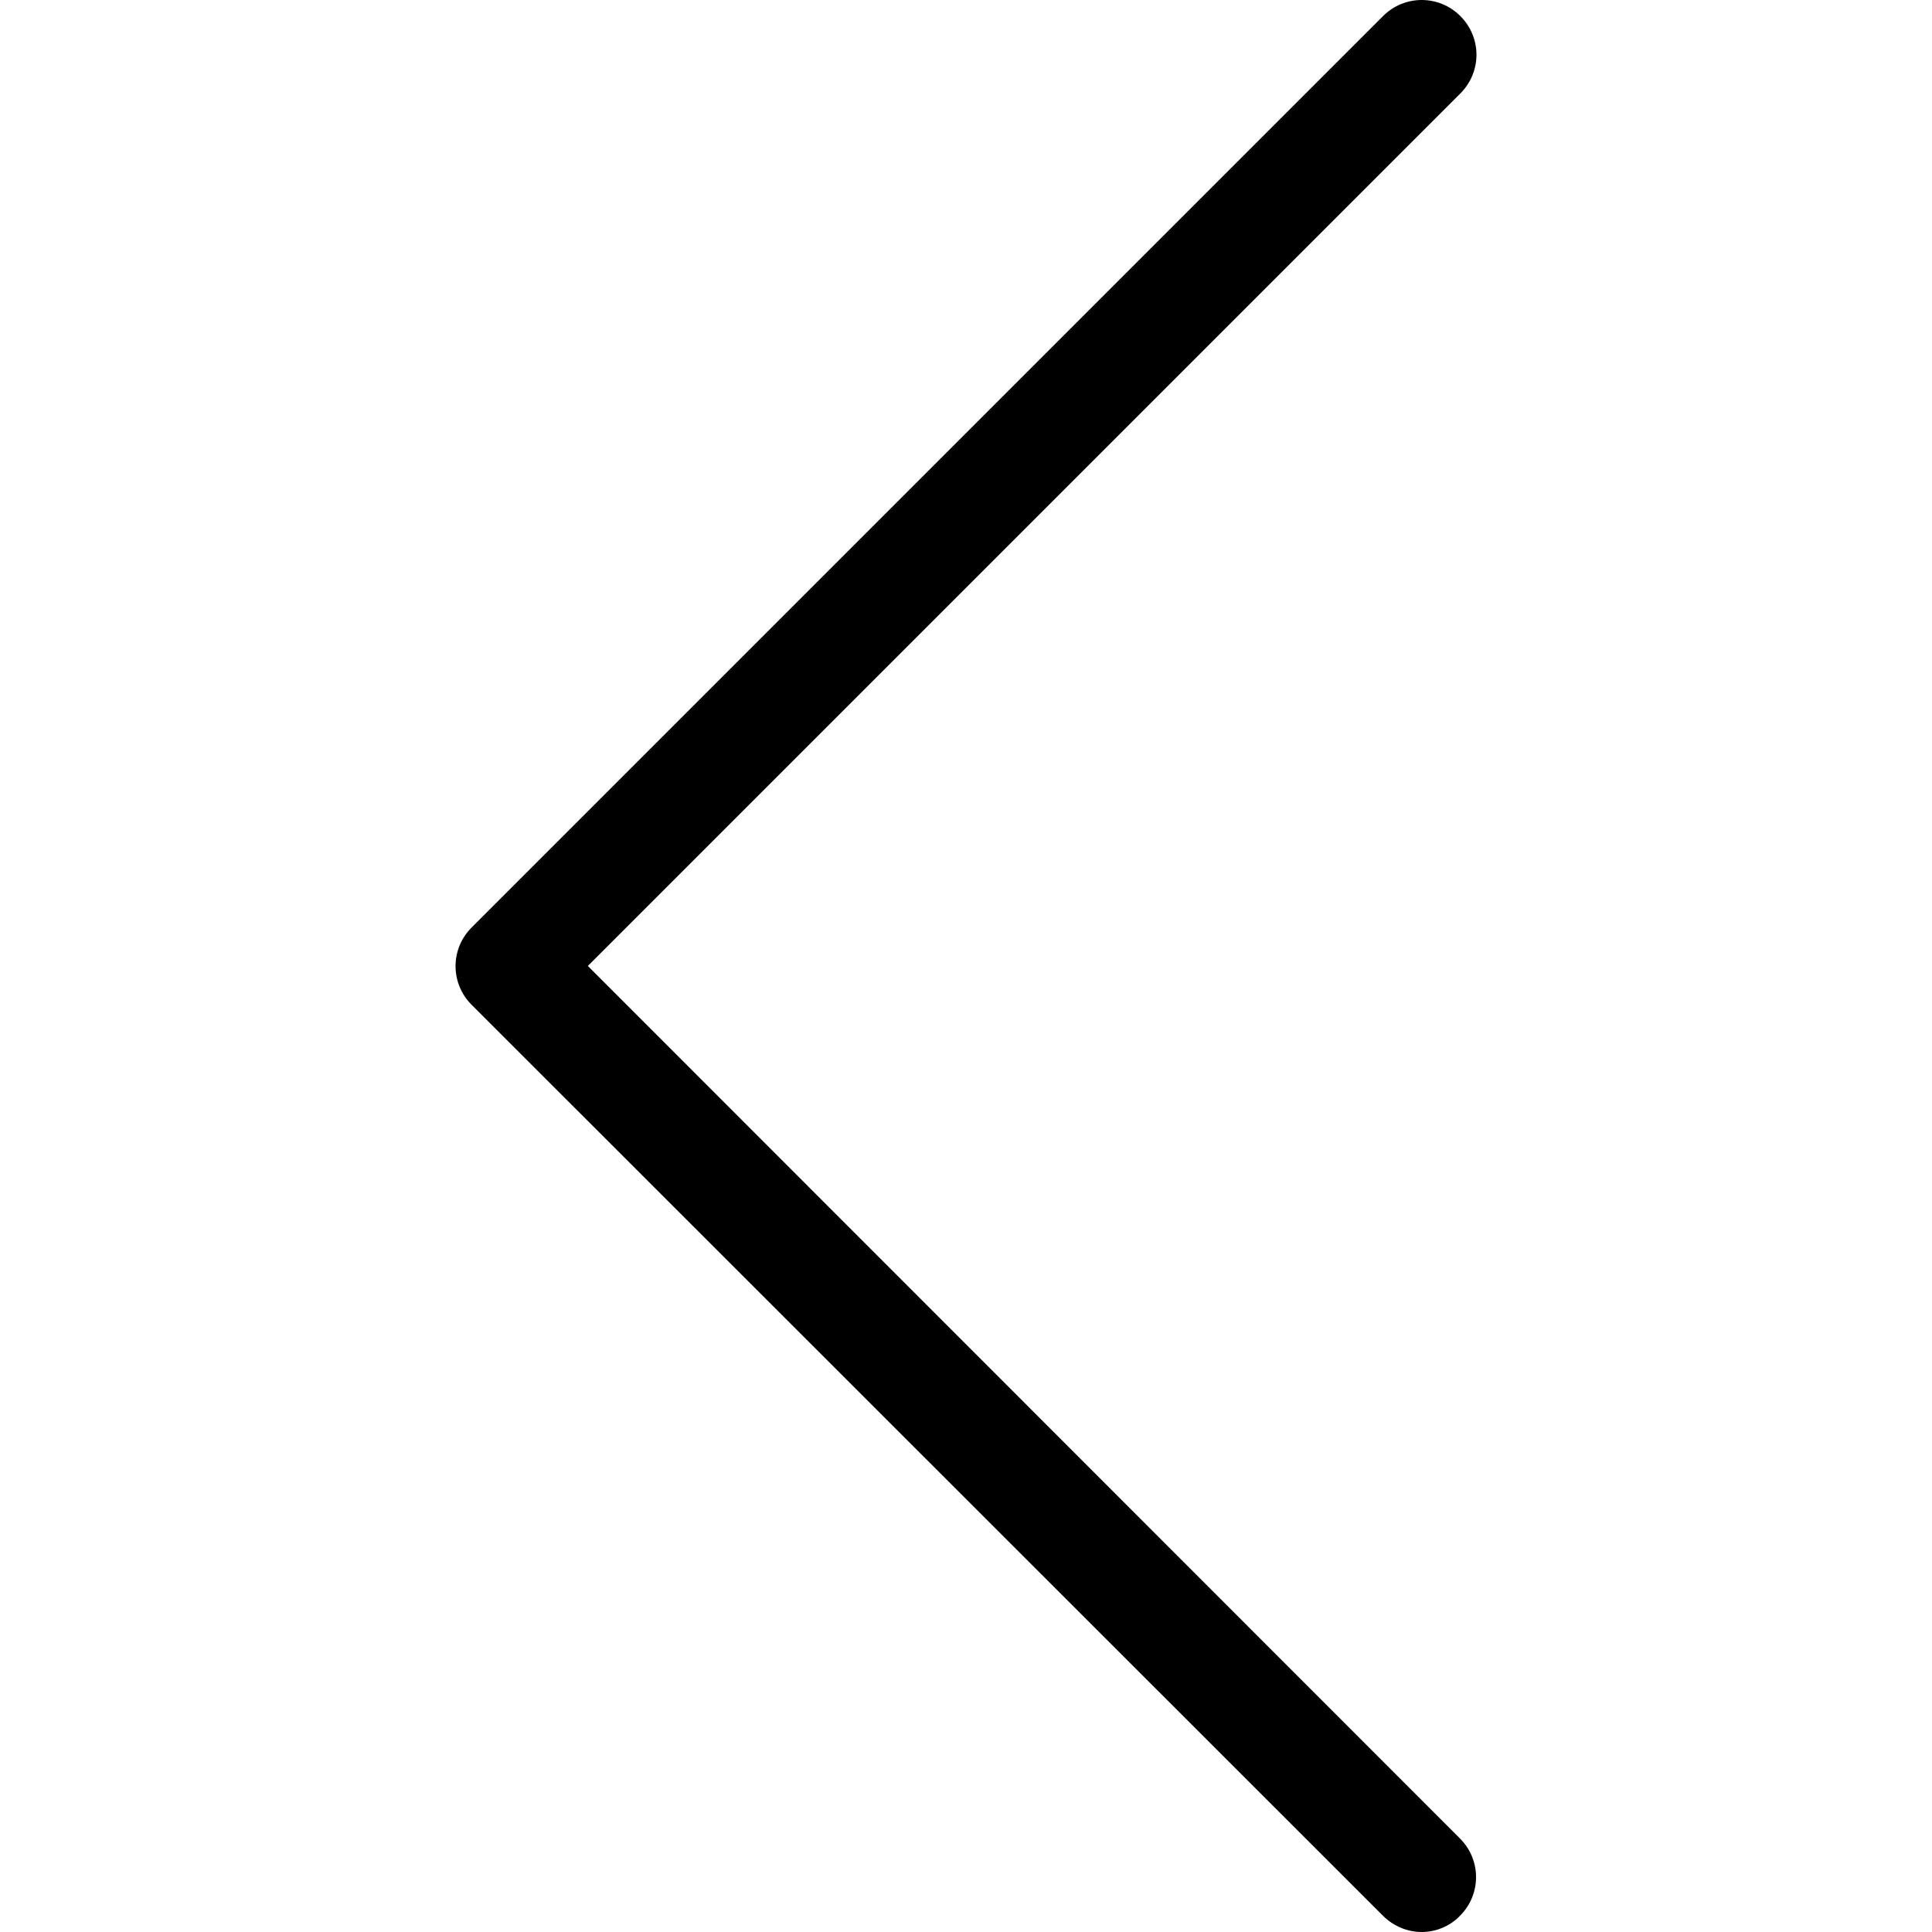
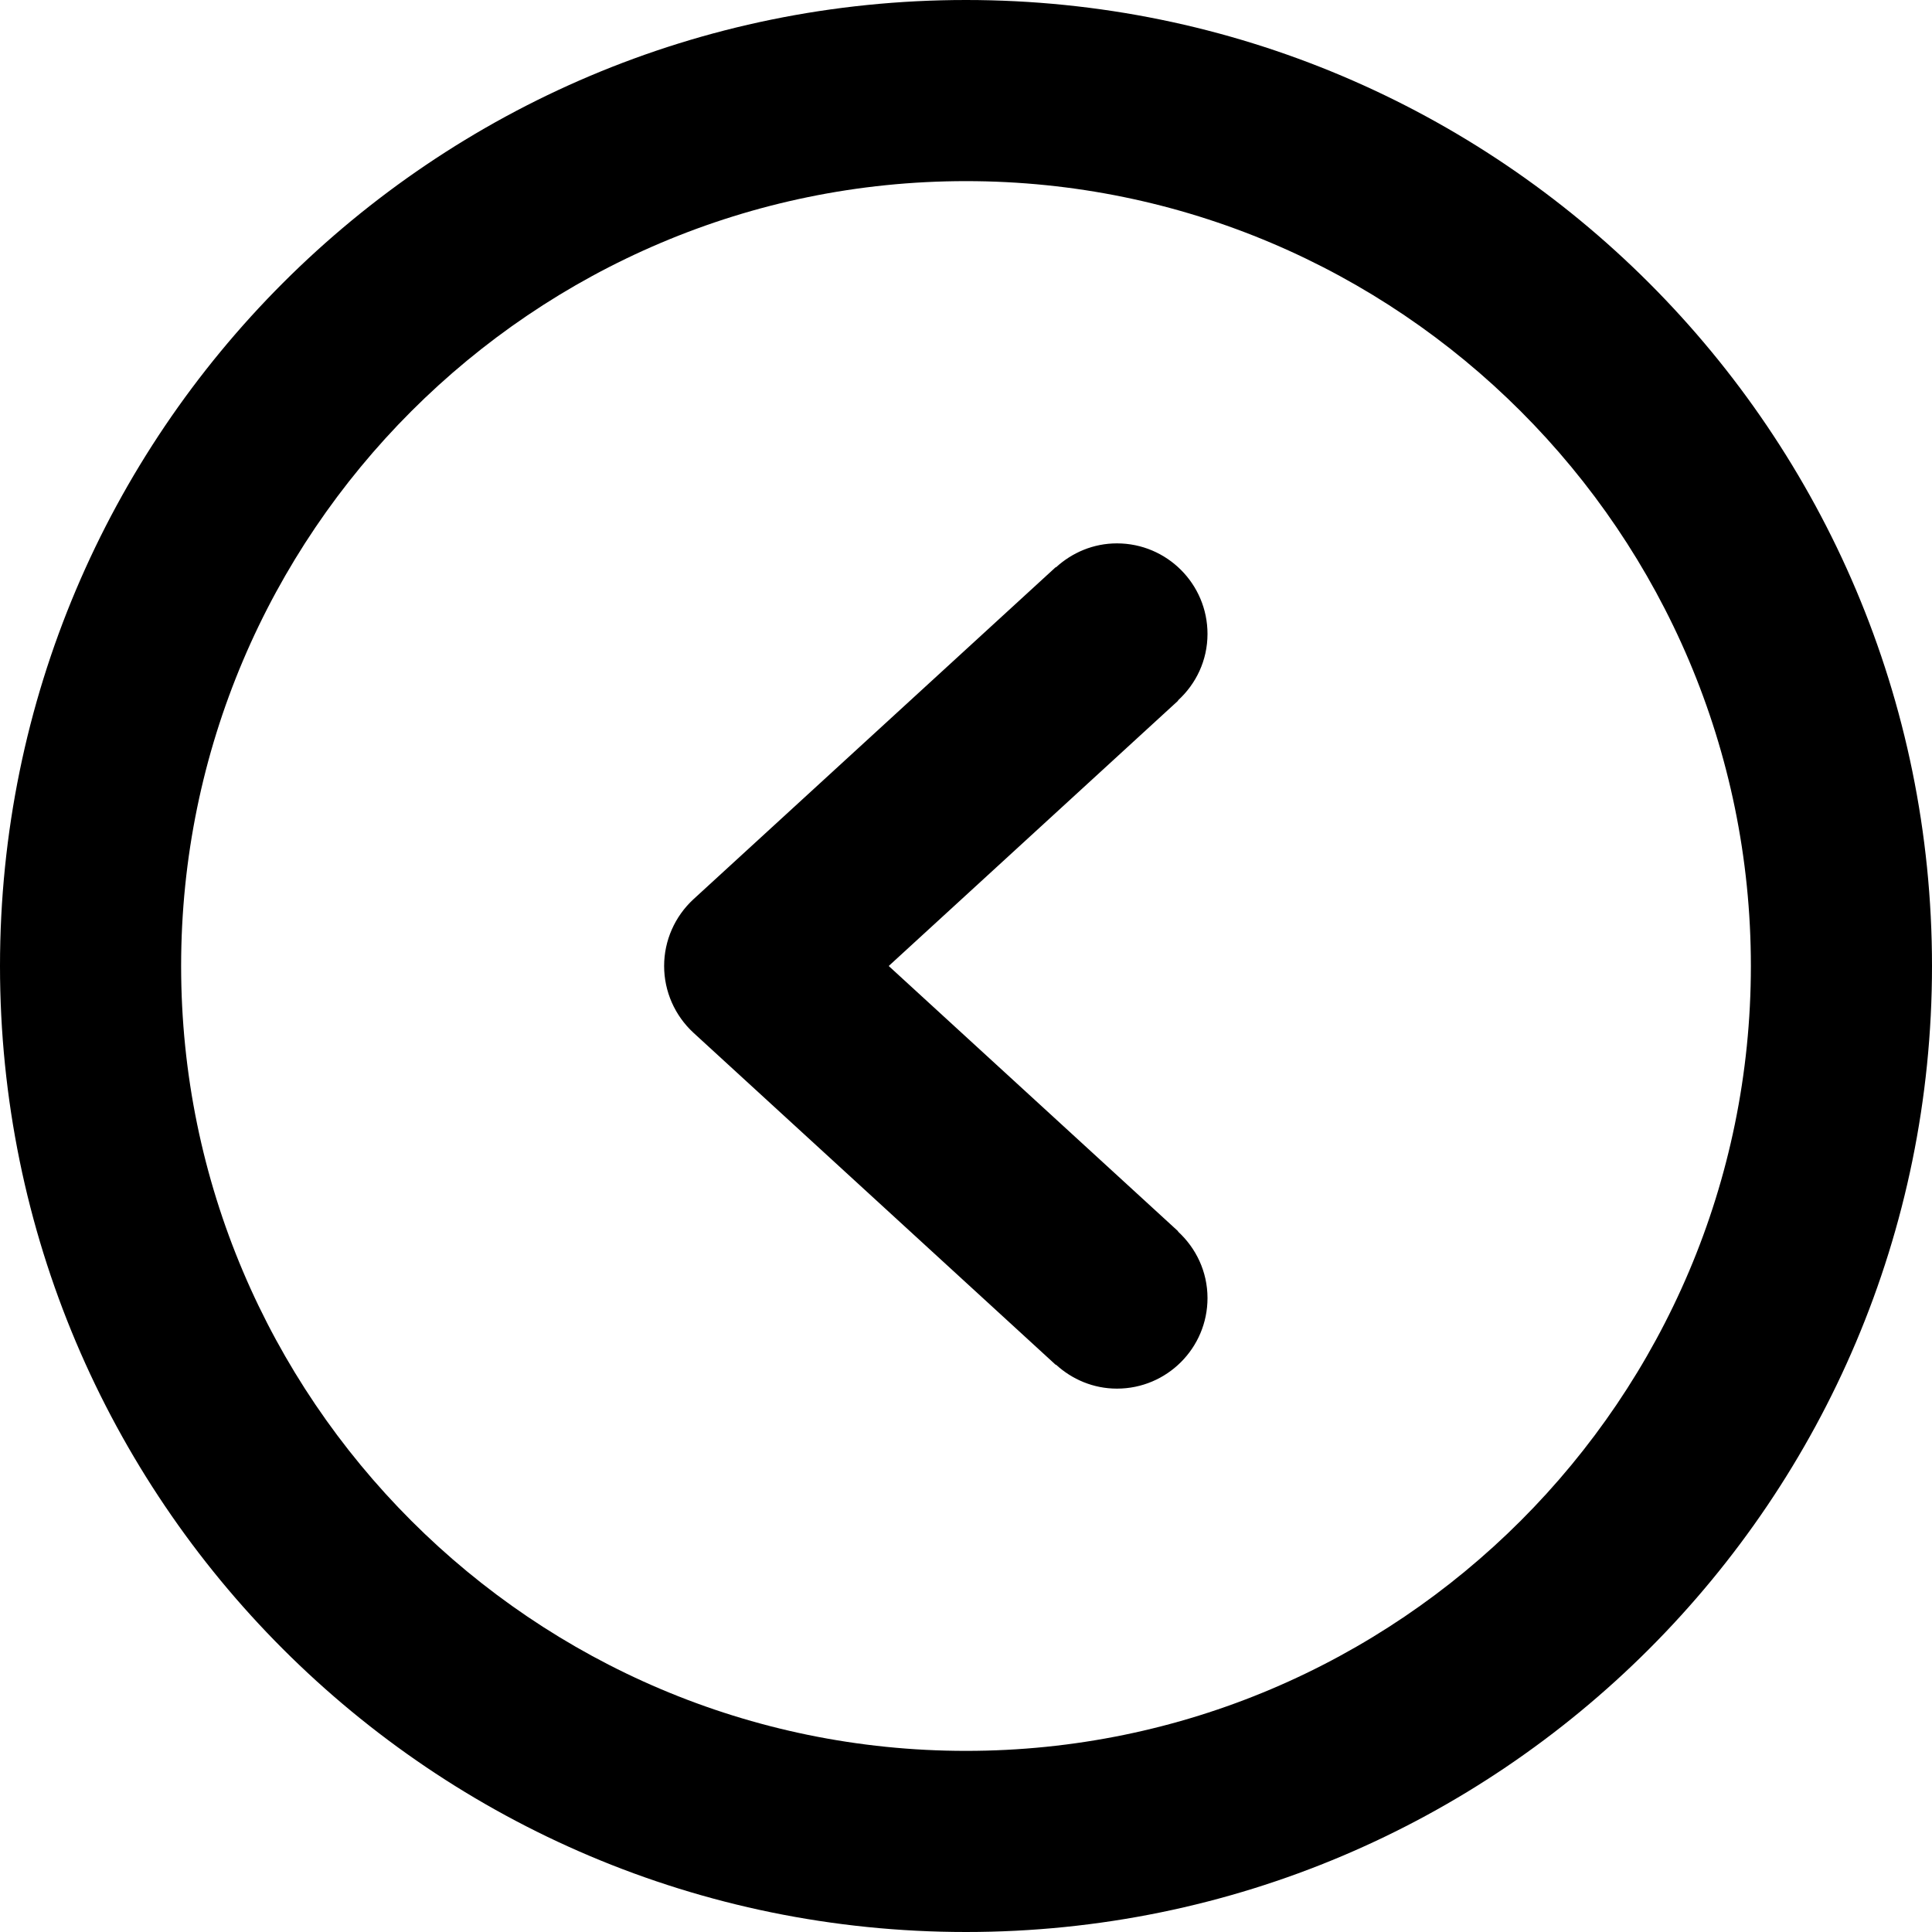
- <svg xmlns="http://www.w3.org/2000/svg" version="1.1" id="Capa_1" x="0px" y="0px" viewBox="0 0 477.175 477.175" style="enable-background:new 0 0 477.175 477.175;" xml:space="preserve">
+ <svg xmlns="http://www.w3.org/2000/svg" version="1.1" id="Capa_1" x="0px" y="0px" width="612px" height="612px" viewBox="0 0 612 612" style="enable-background:new 0 0 612 612;" xml:space="preserve">
  <g>
-     <path d="M145.188,238.575l215.5-215.5c5.3-5.3,5.3-13.8,0-19.1s-13.8-5.3-19.1,0l-225.1,225.1c-5.3,5.3-5.3,13.8,0,19.1l225.1,225   c2.6,2.6,6.1,4,9.5,4s6.9-1.3,9.5-4c5.3-5.3,5.3-13.8,0-19.1L145.188,238.575z" />
+     <g id="Left">
+       <g>
+         <path d="M353.812,172.125c-7.478,0-14.21,2.926-19.335,7.612l-0.058-0.077L219.67,284.848c-5.91,5.451-9.295,13.101-9.295,21.152     s3.385,15.701,9.295,21.152L334.42,432.34l0.058-0.076c5.125,4.686,11.857,7.611,19.335,7.611     c15.836,0,28.688-12.852,28.688-28.688c0-8.357-3.634-15.836-9.353-21.076l0.058-0.076L281.52,306l91.685-84.054l-0.058-0.077     c5.719-5.221,9.353-12.68,9.353-21.057C382.5,184.977,369.648,172.125,353.812,172.125z M306,0C137.012,0,0,137.012,0,306     s137.012,306,306,306s306-137.012,306-306S474.988,0,306,0z M306,554.625C168.912,554.625,57.375,443.088,57.375,306     S168.912,57.375,306,57.375S554.625,168.912,554.625,306S443.088,554.625,306,554.625z" />
+       </g>
+     </g>
  </g>
  <g>
</g>
  <g>
</g>
  <g>
</g>
  <g>
</g>
  <g>
</g>
  <g>
</g>
  <g>
</g>
  <g>
</g>
  <g>
</g>
  <g>
</g>
  <g>
</g>
  <g>
</g>
  <g>
</g>
  <g>
</g>
  <g>
</g>
</svg>
